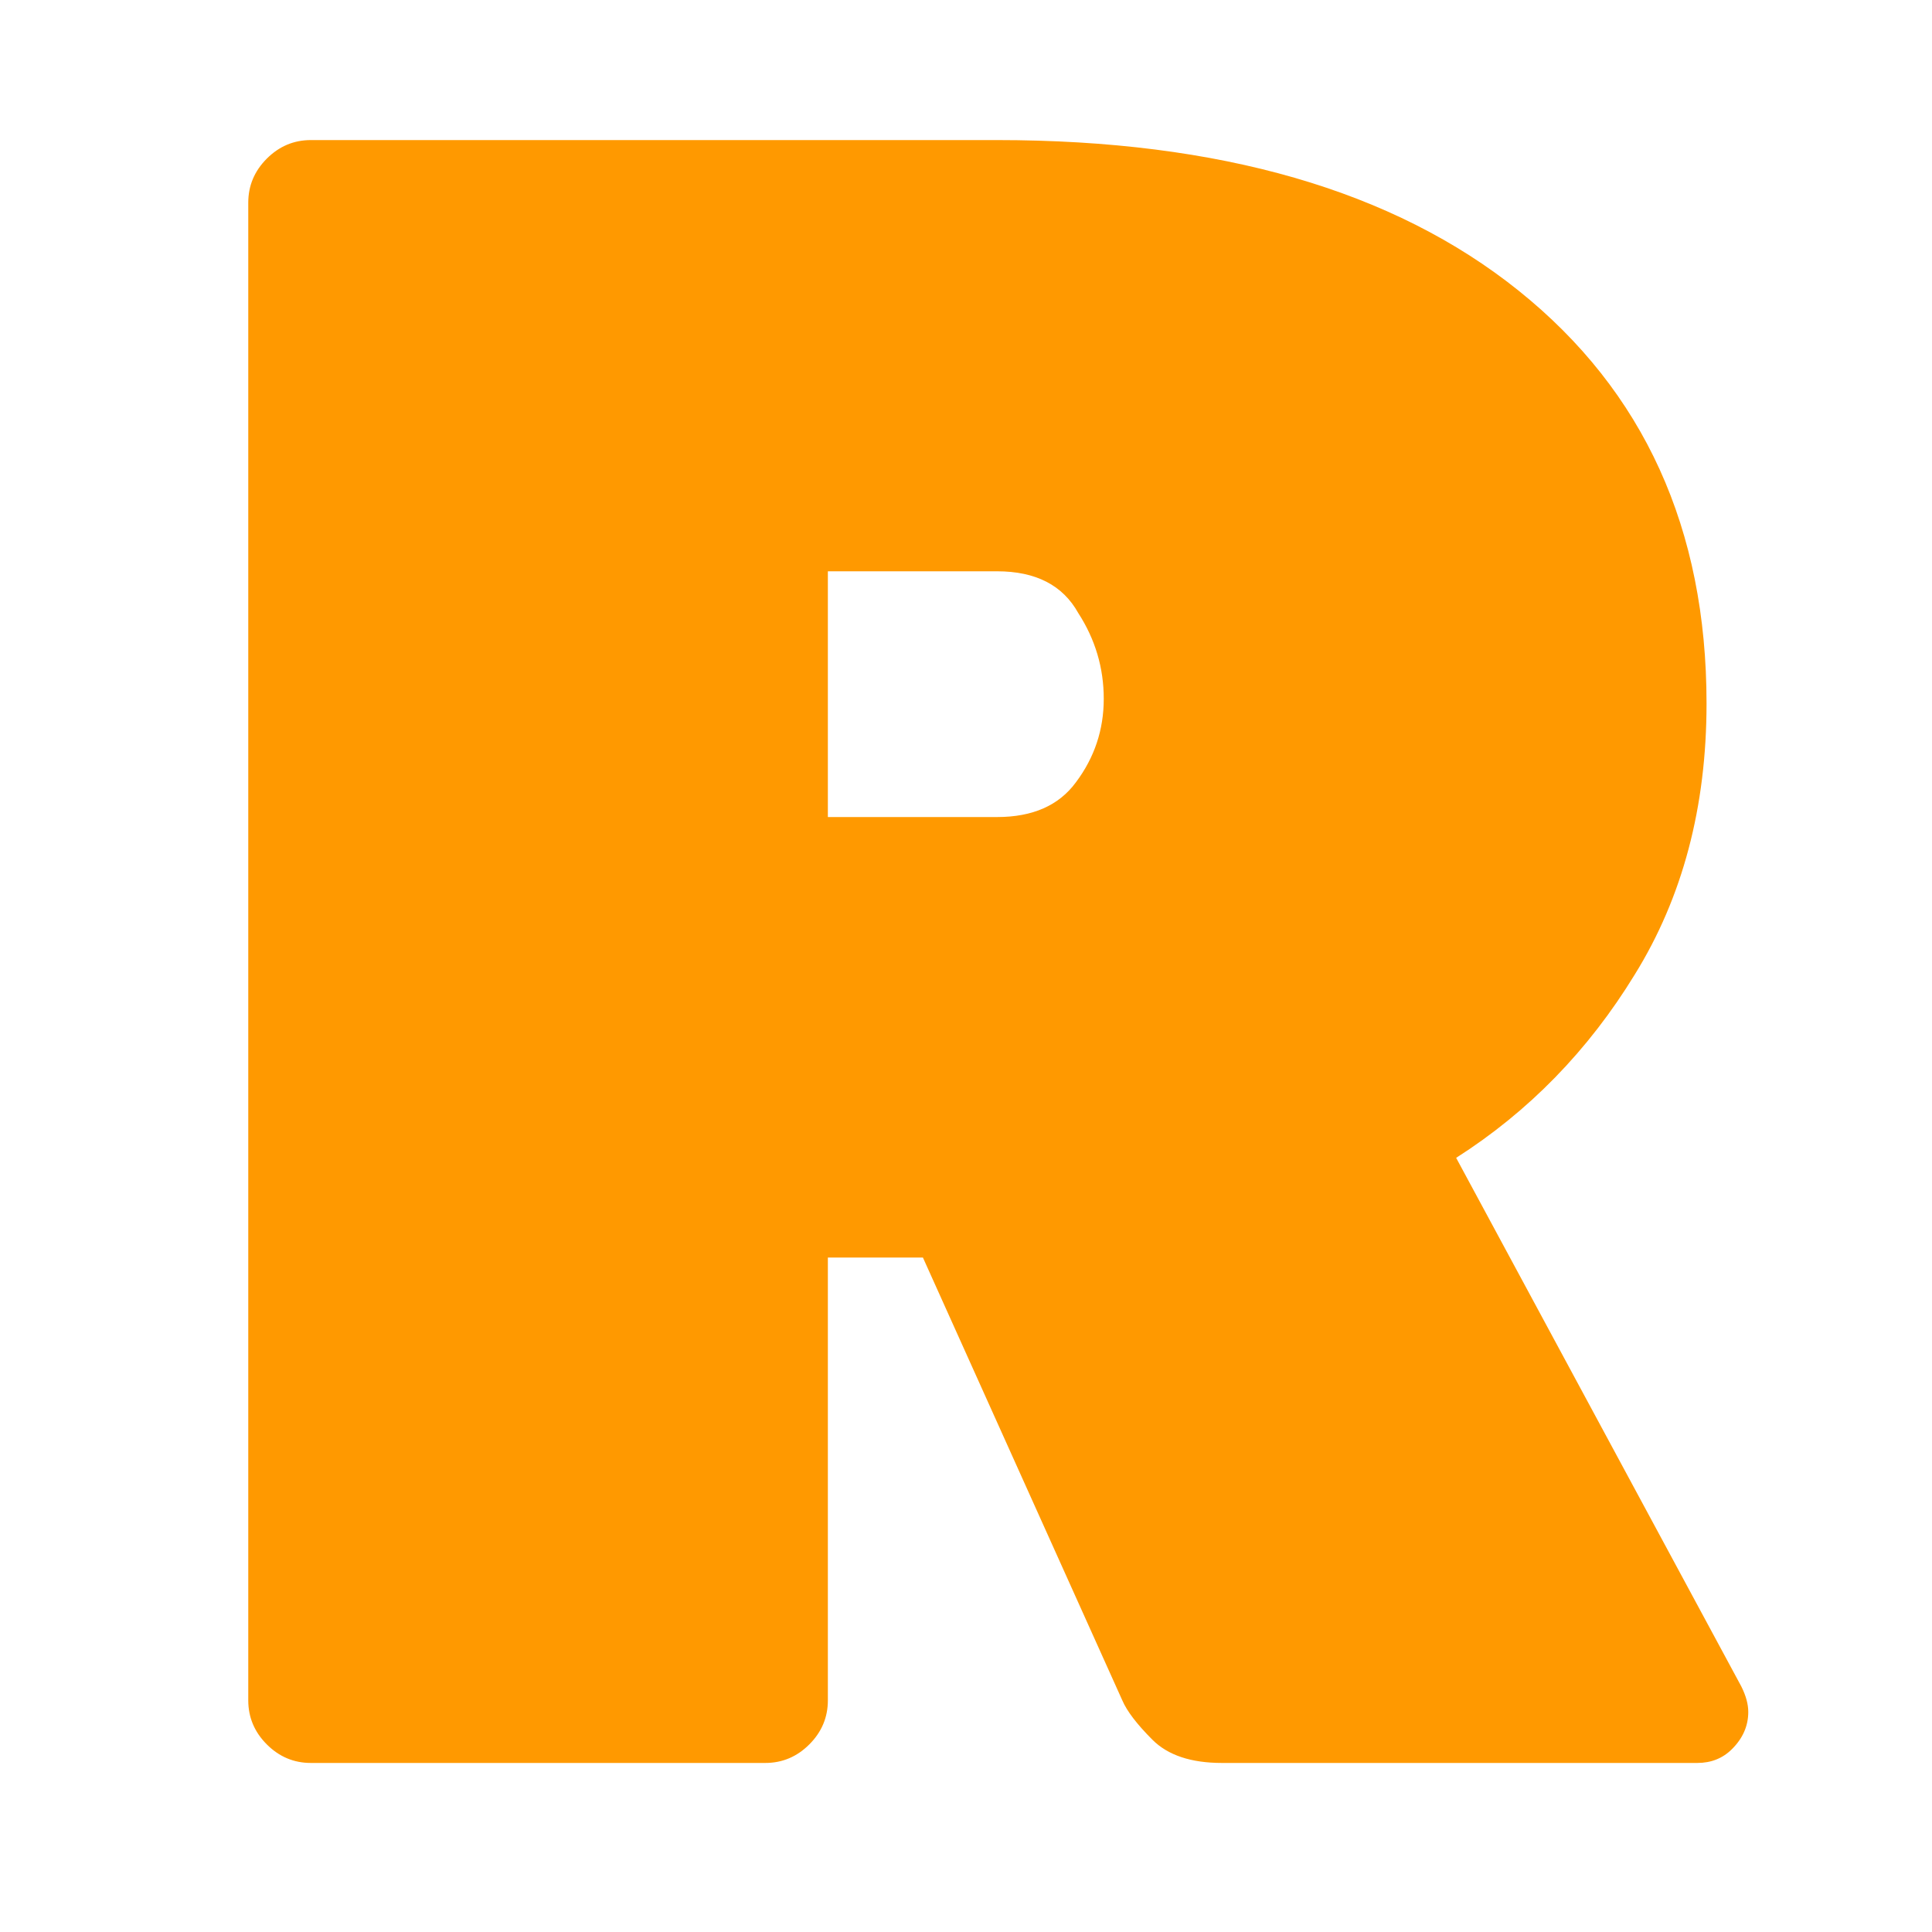
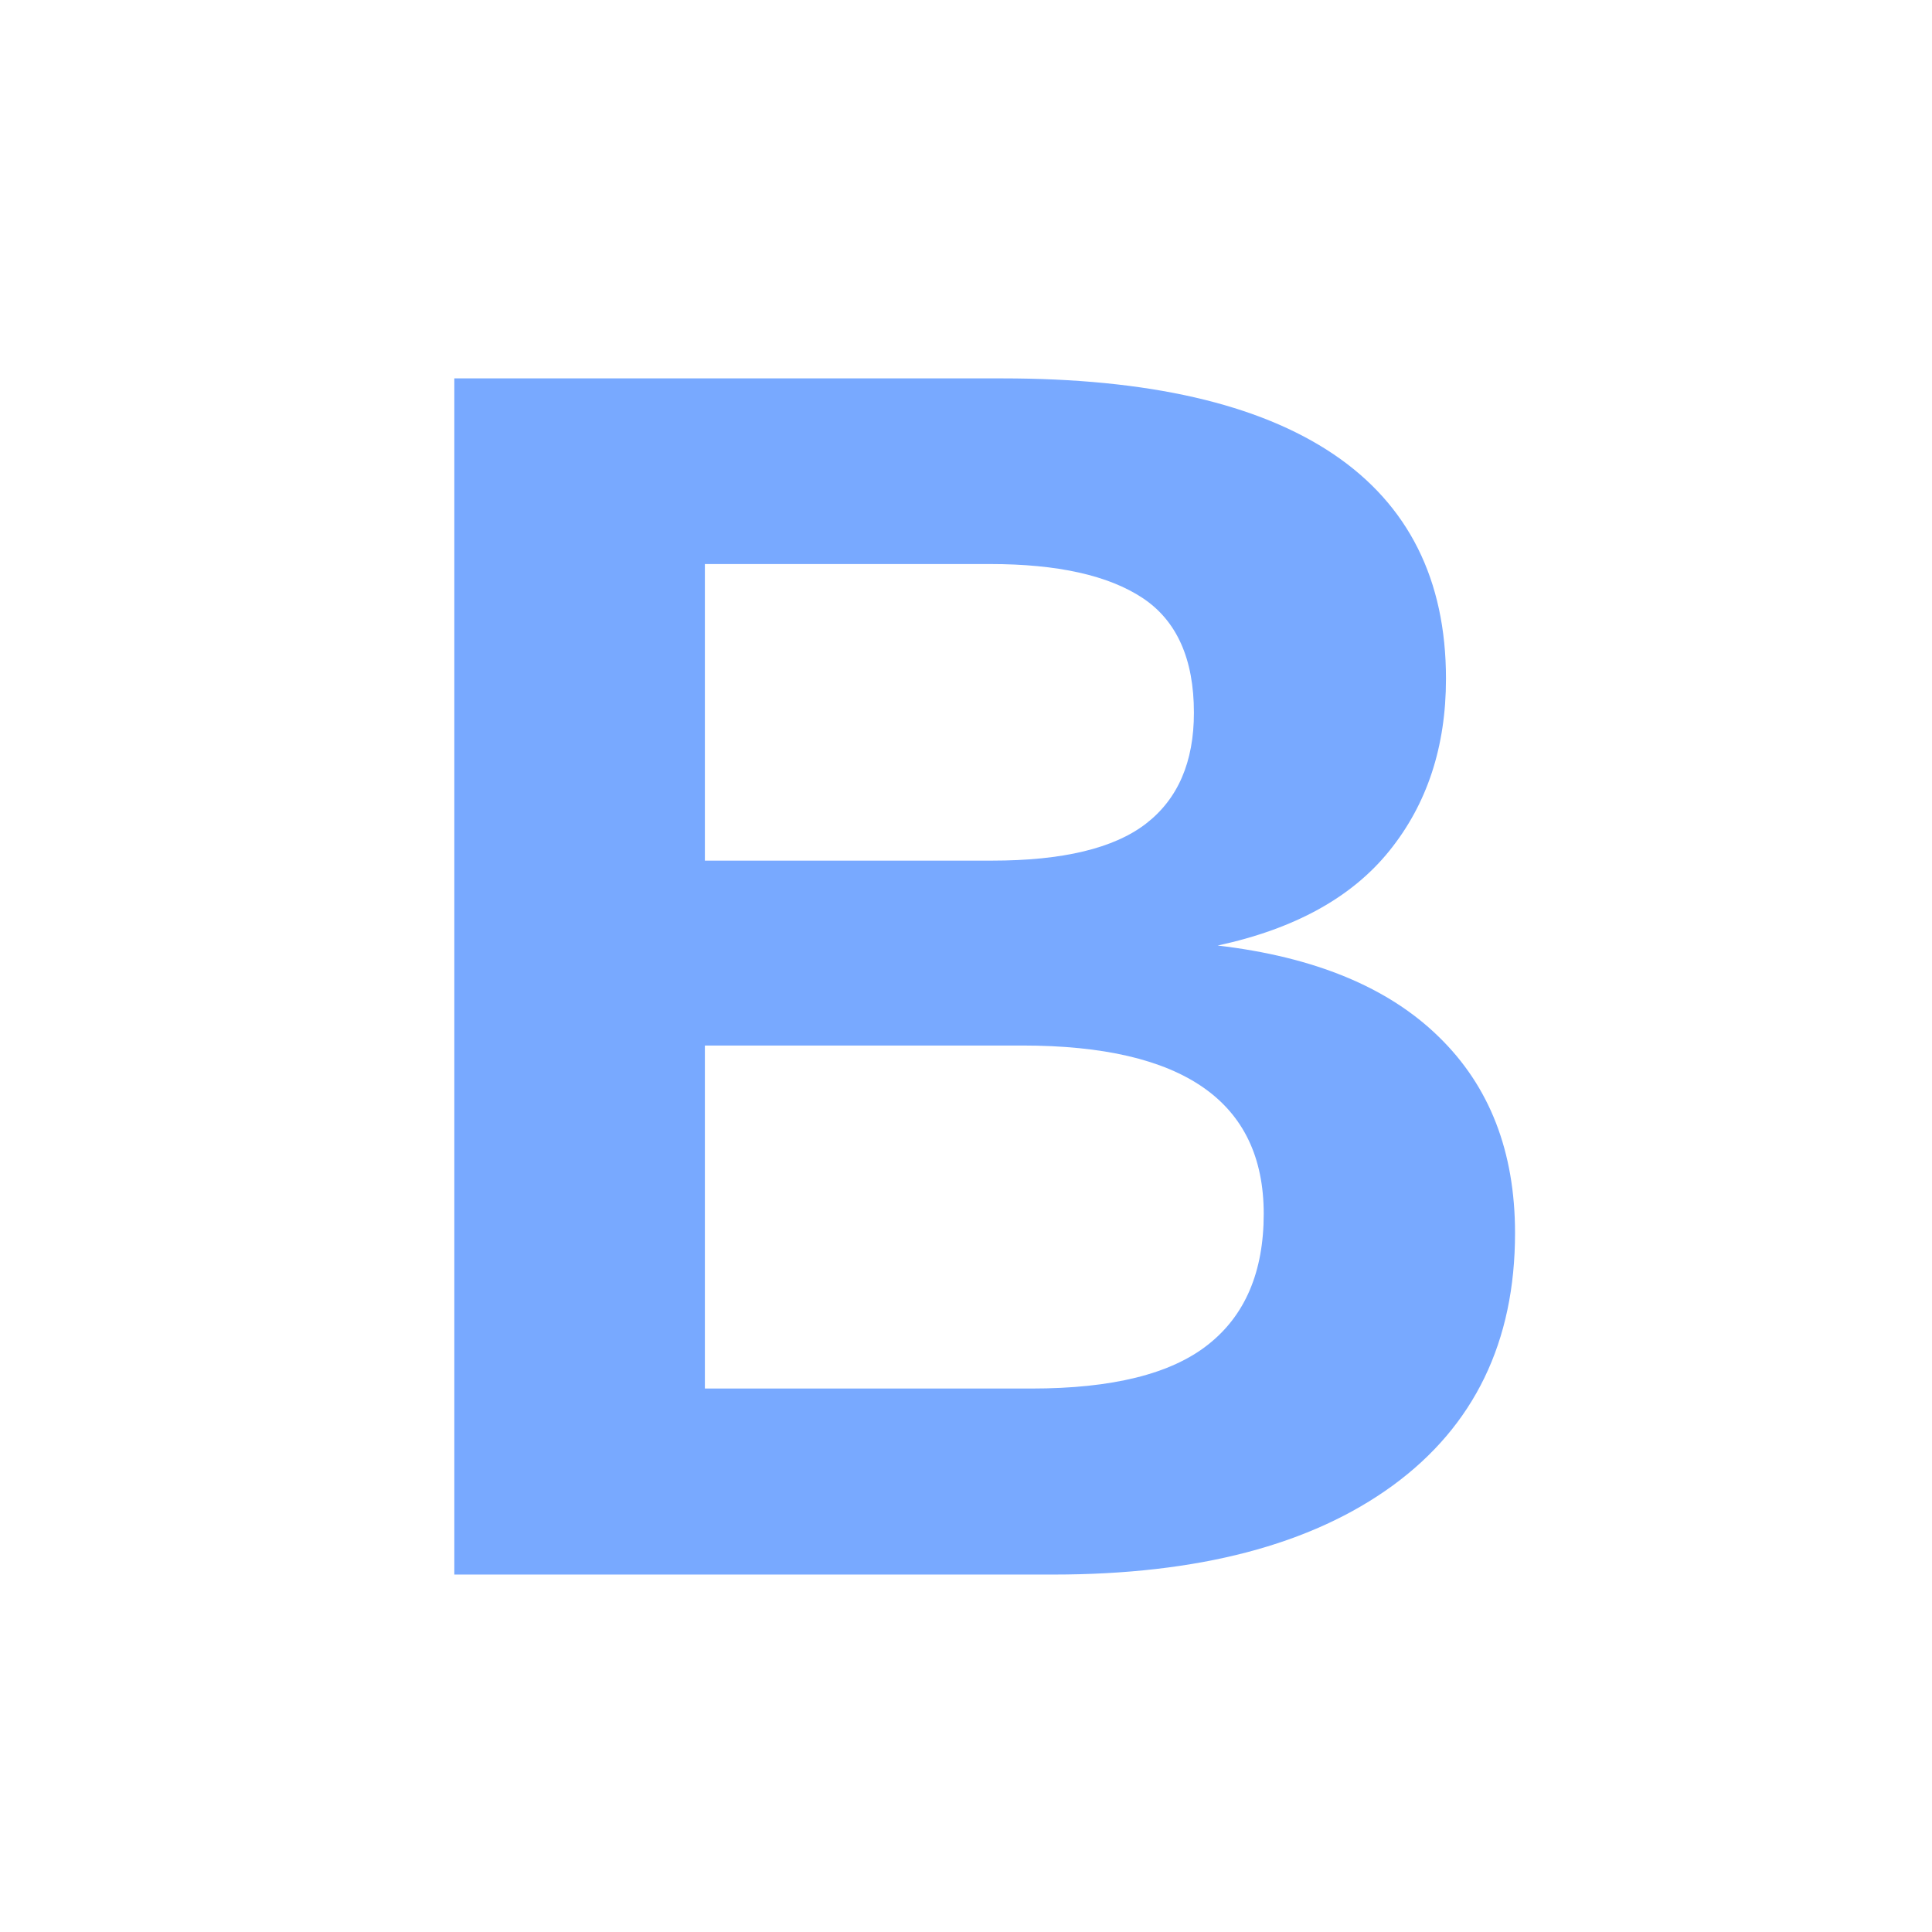
<svg xmlns="http://www.w3.org/2000/svg" width="80" height="80" viewBox="0 0 80 80" fill="none">
-   <g>
-     <path d="M12.872 73C12.168 73 11.56 72.744 11.048 72.232C10.536 71.72 10.28 71.112 10.28 70.408V8.392C10.28 7.688 10.536 7.08 11.048 6.568C11.56 6.056 12.168 5.8 12.872 5.8H41.288C50.504 5.8 57.704 7.88 62.888 12.04C68.072 16.2 70.664 21.896 70.664 29.128C70.664 33.416 69.672 37.16 67.688 40.36C65.768 43.496 63.304 46.024 60.296 47.944L72.104 69.832C72.296 70.216 72.392 70.568 72.392 70.888C72.392 71.464 72.168 71.976 71.72 72.424C71.336 72.808 70.856 73 70.28 73H50.6C49.32 73 48.36 72.68 47.72 72.04C47.08 71.4 46.664 70.856 46.472 70.408L38.216 52.072H34.28V70.408C34.28 71.112 34.024 71.72 33.512 72.232C33 72.744 32.392 73 31.688 73H12.872ZM34.28 33.832H41.288C42.76 33.832 43.848 33.352 44.552 32.392C45.32 31.368 45.704 30.216 45.704 28.936C45.704 27.656 45.352 26.472 44.648 25.384C44.008 24.232 42.888 23.656 41.288 23.656H34.28V33.832Z" fill="#FF9900" />
-   </g>
+   <text x="40" y="40" dy="0.35em" text-anchor="middle" font-family="Rubik, Arial, Helvetica, sans-serif" font-weight="700" font-size="72" fill="#78A9FF">B</text>
</svg>
